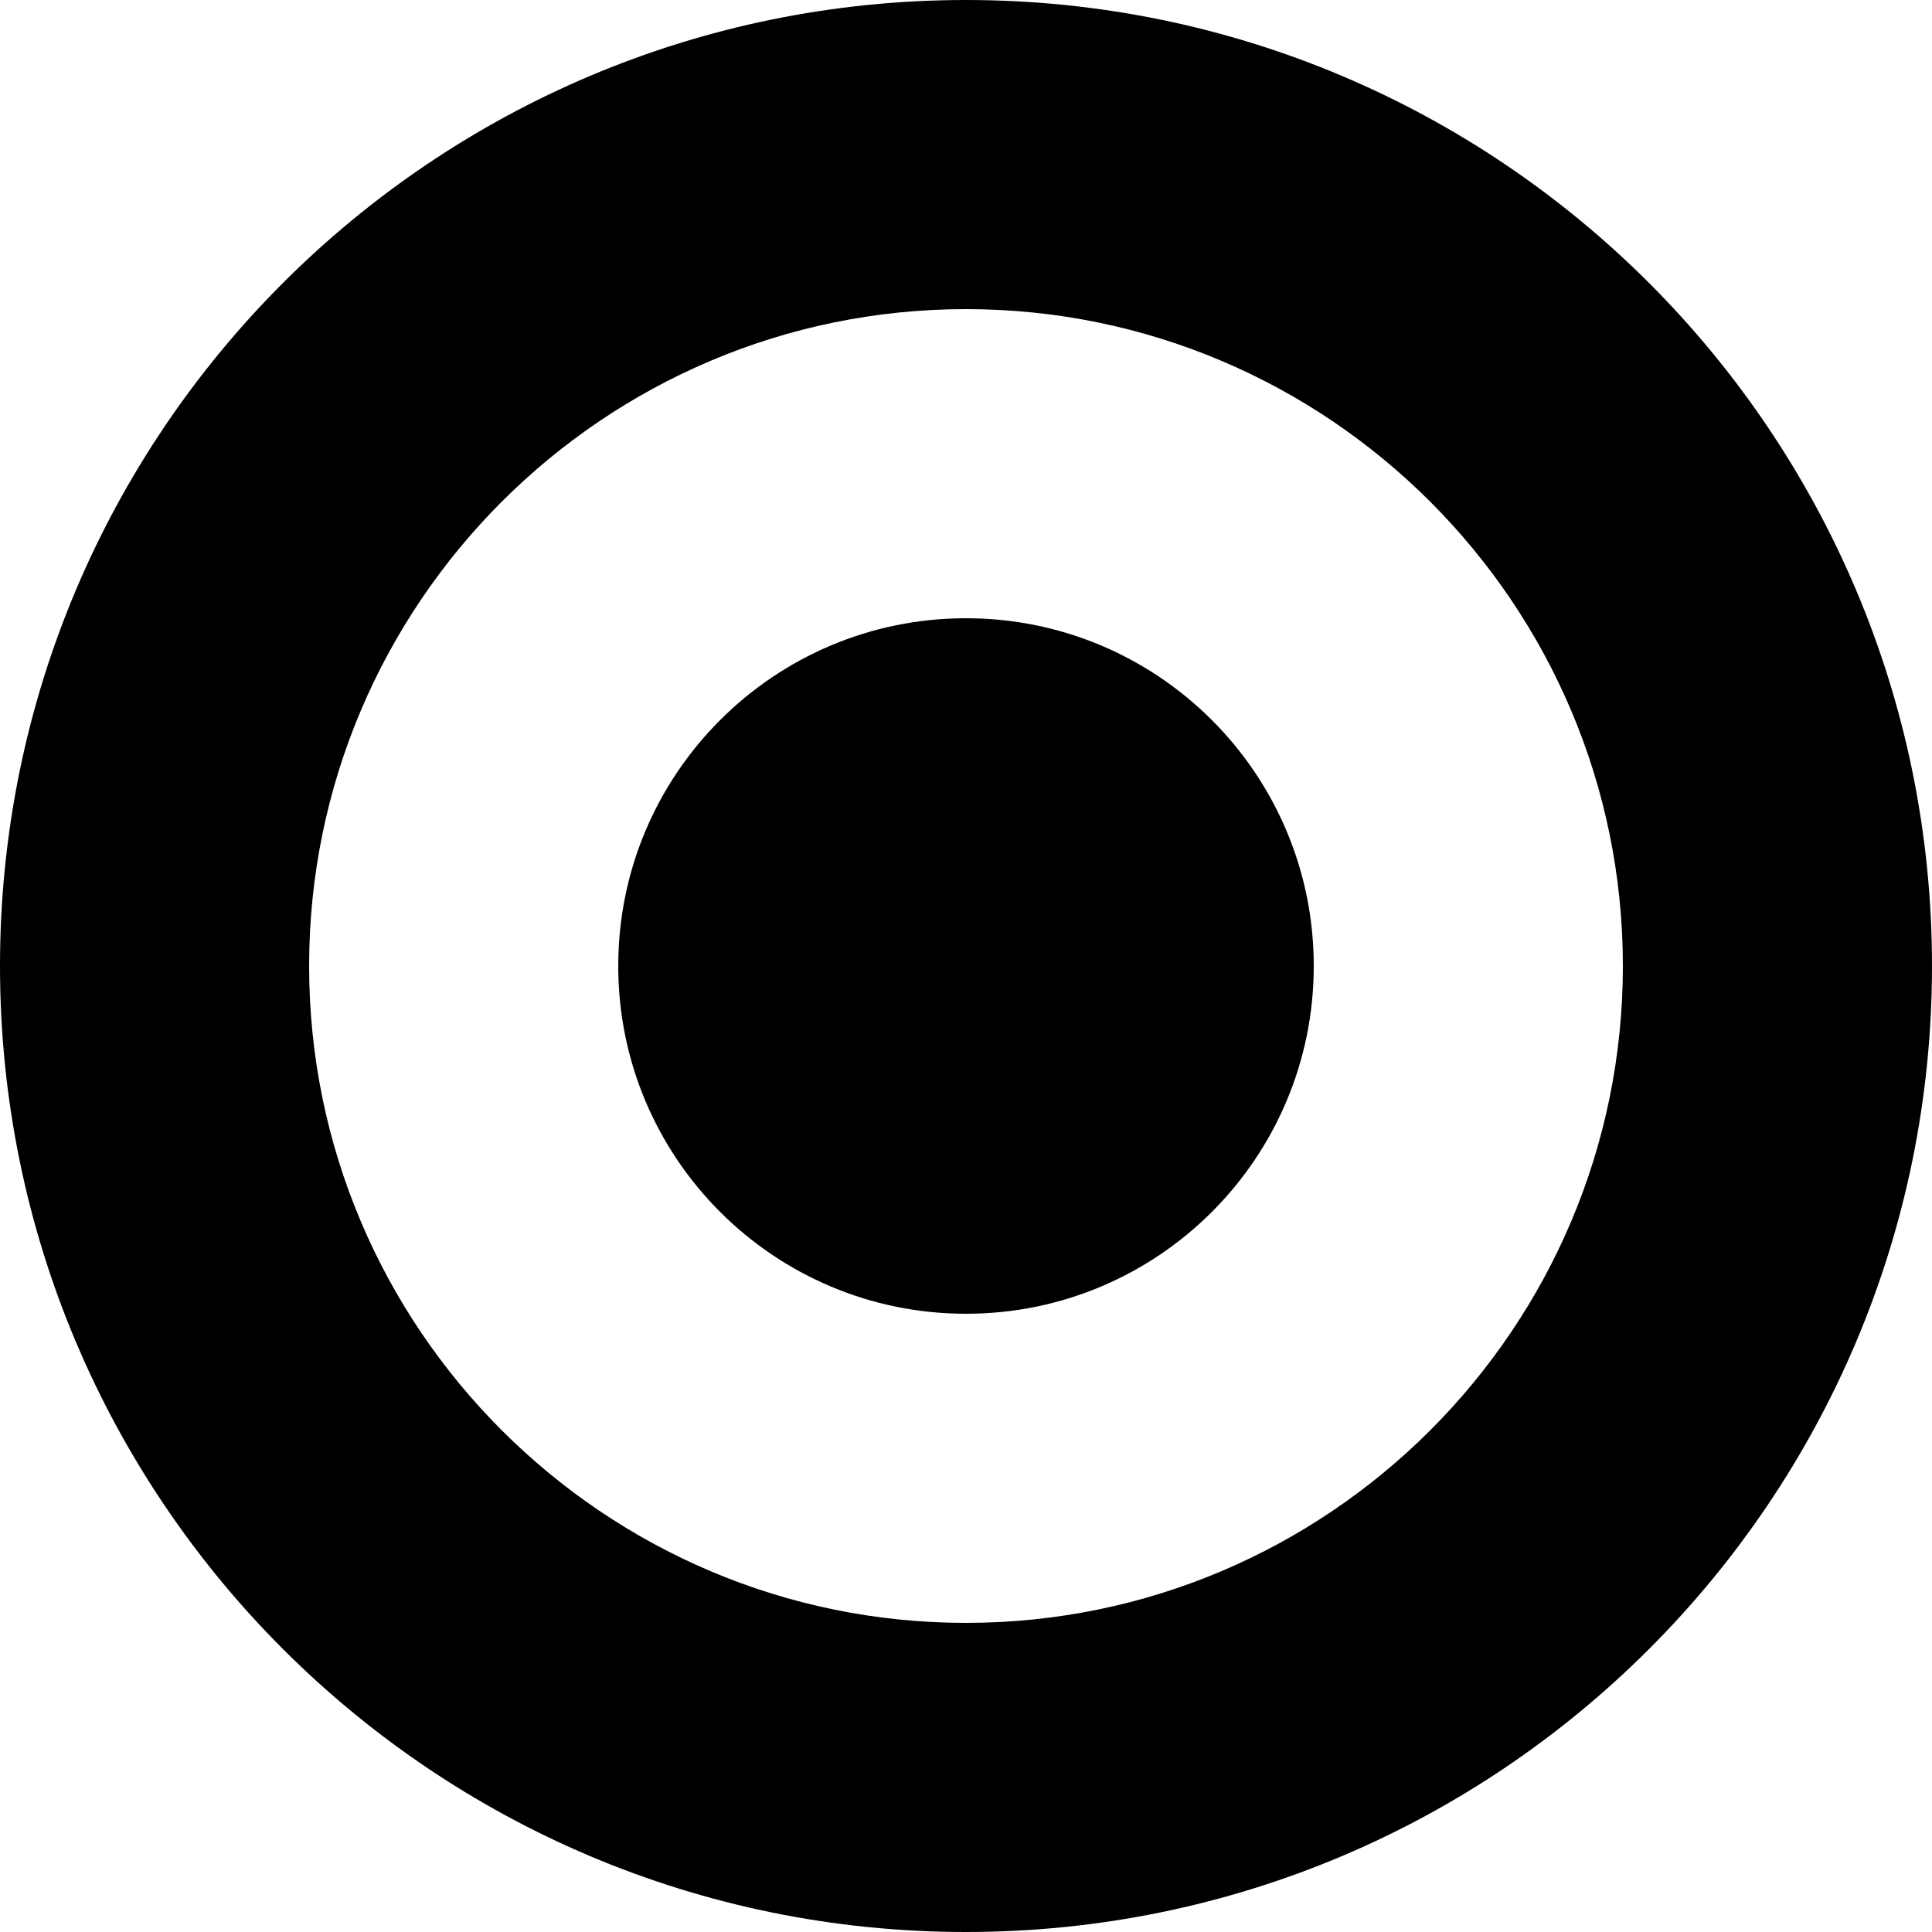
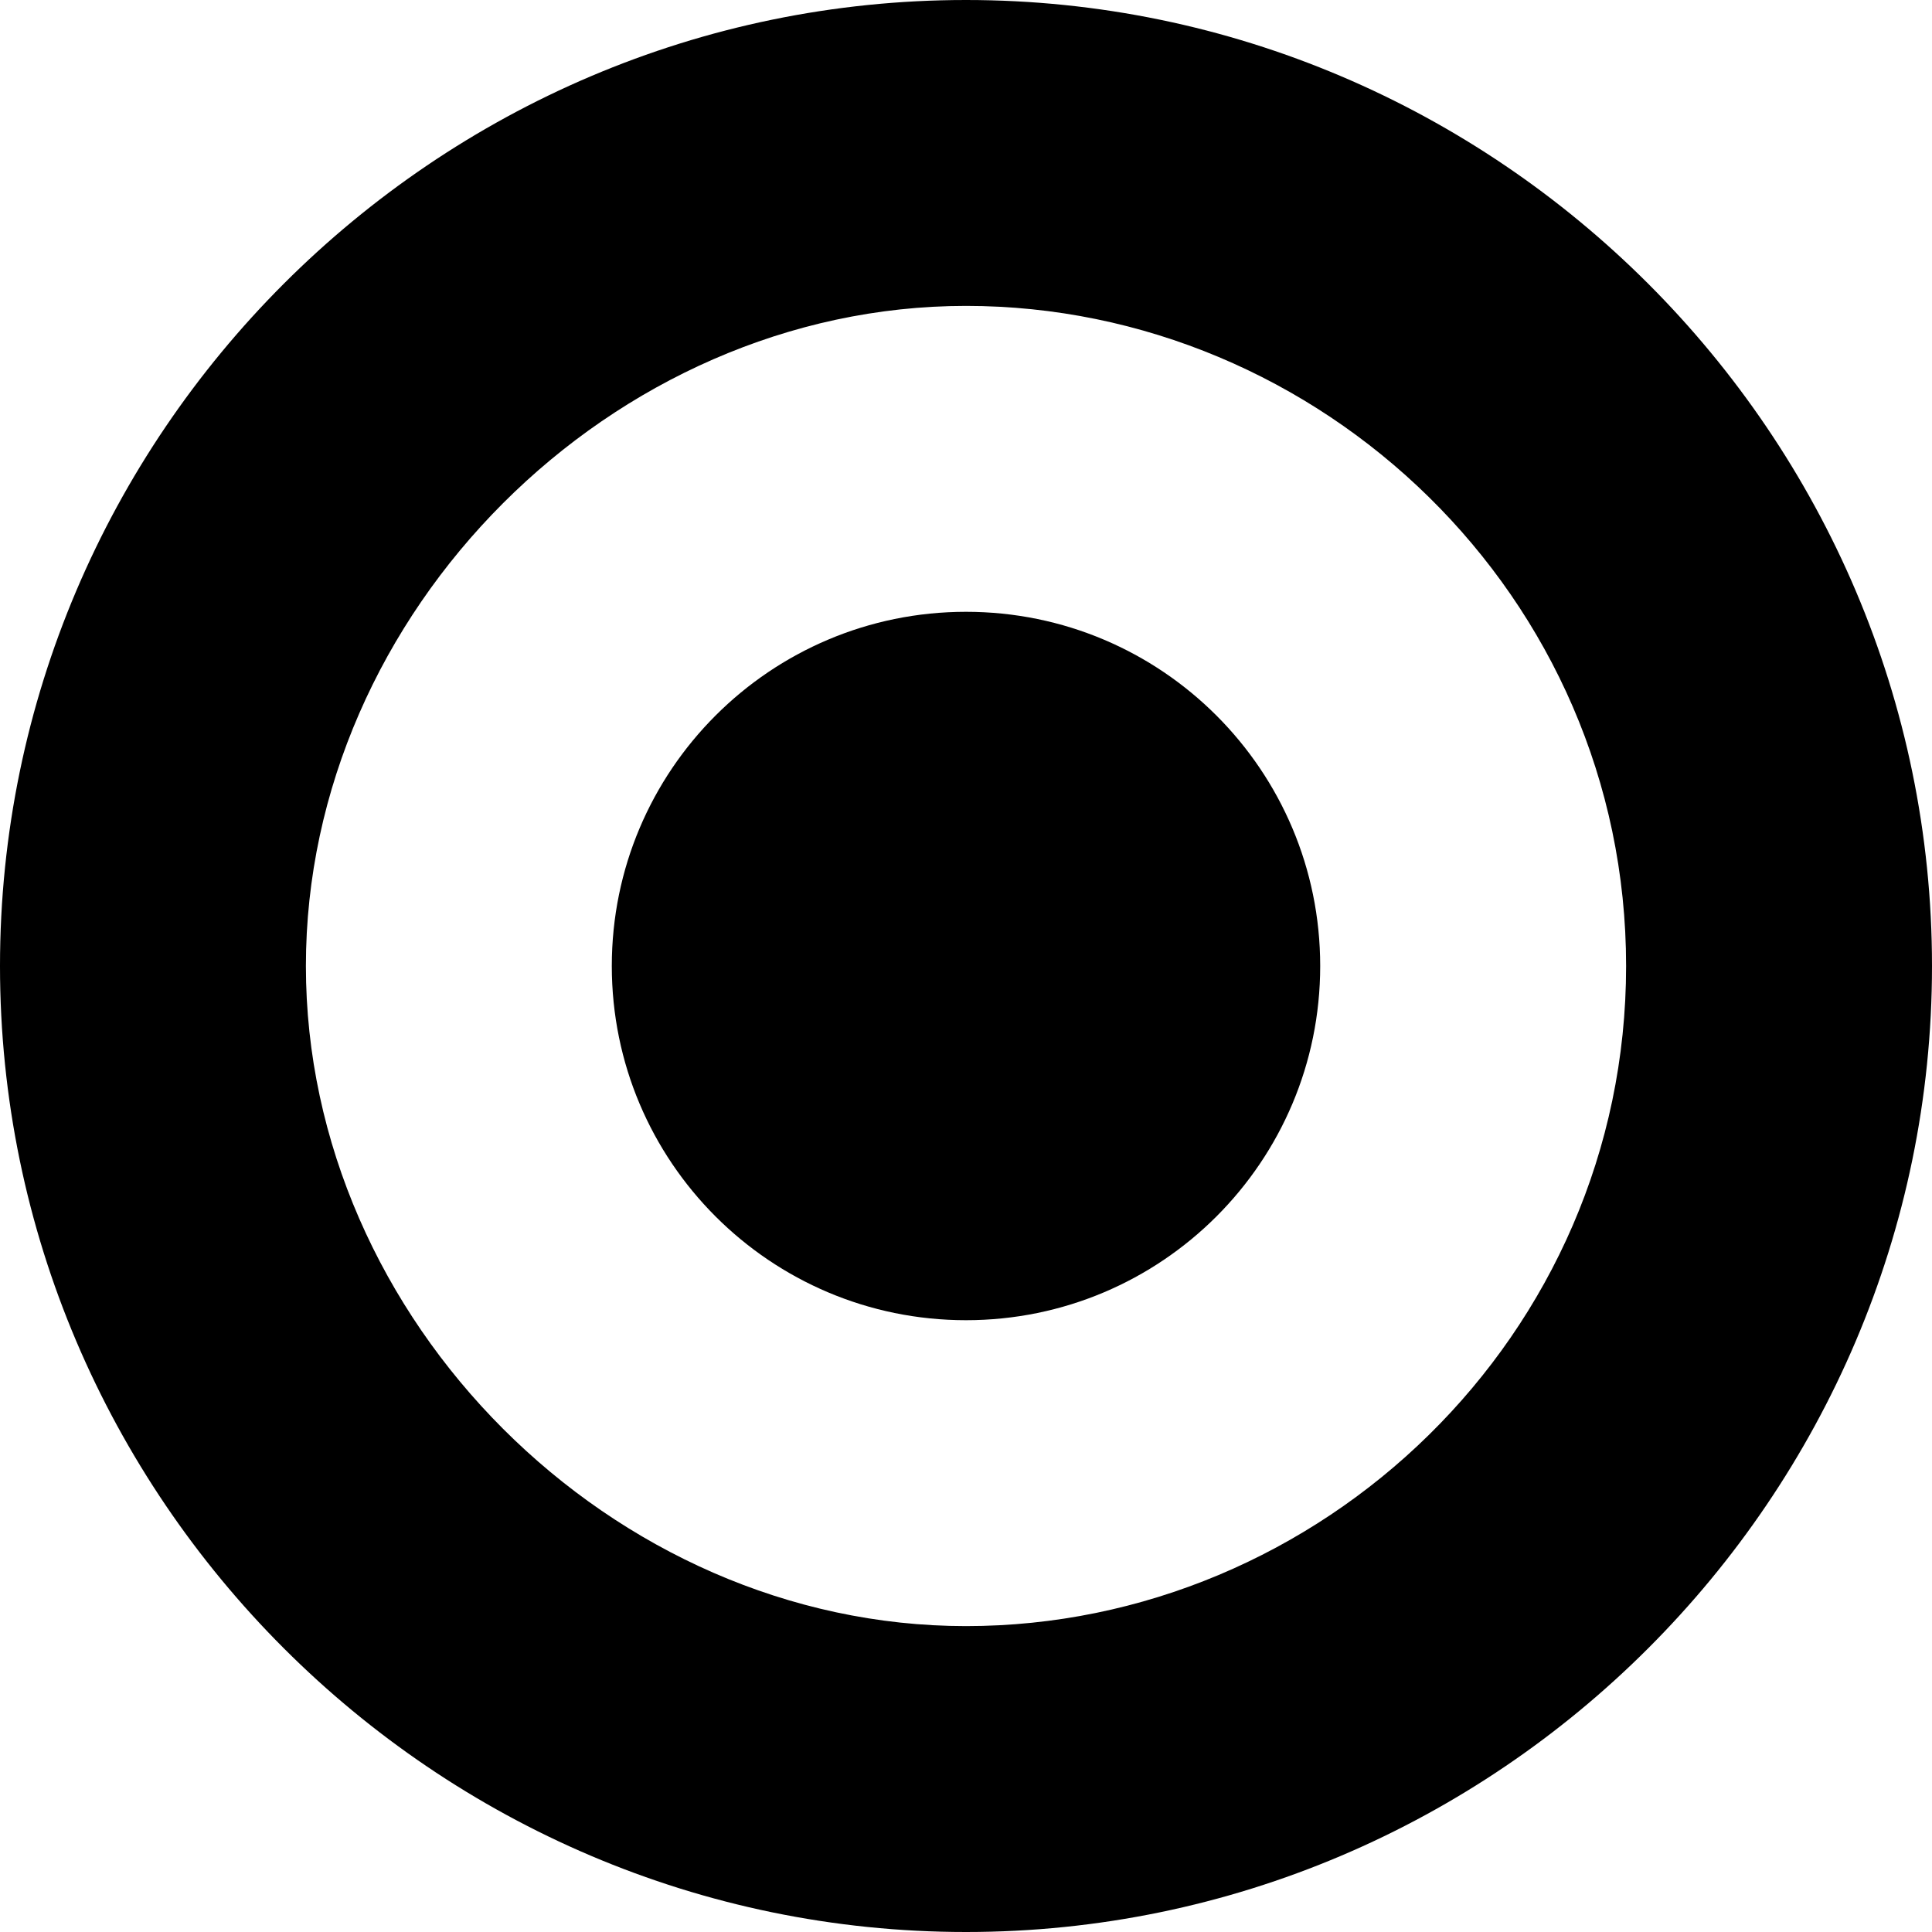
- <svg xmlns="http://www.w3.org/2000/svg" width="25" height="25" viewBox="0 0 25 25">
-   <path d="M12.5 4c4.687 0 8.5 3.813 8.5 8.5 0 4.687-3.813 8.5-8.5 8.5C7.813 21 4 17.187 4 12.5 4 7.813 7.813 4 12.5 4m0-4C5.597 0 0 5.597 0 12.5S5.597 25 12.5 25 25 19.403 25 12.5 19.403 0 12.5 0z" />
-   <circle cx="12.5" cy="12.5" r="4.5" />
+ <svg xmlns="http://www.w3.org/2000/svg" version="1.1" id="Слой_1" x="0px" y="0px" viewBox="0 0 12 12" style="enable-background:new 0 0 12 12;" xml:space="preserve">
+   <path d="M6,1.9c2.2,0,4.1,1.8,4.1,4.1S8.2,10.1,6,10.1S1.9,8.2,1.9,6S3.8,1.9,6,1.9 M6,0C2.7,0,0,2.7,0,6s2.7,6,6,6s6-2.7,6-6  S9.3,0,6,0z" />
+   <circle cx="6" cy="6" r="2.2" />
</svg>
